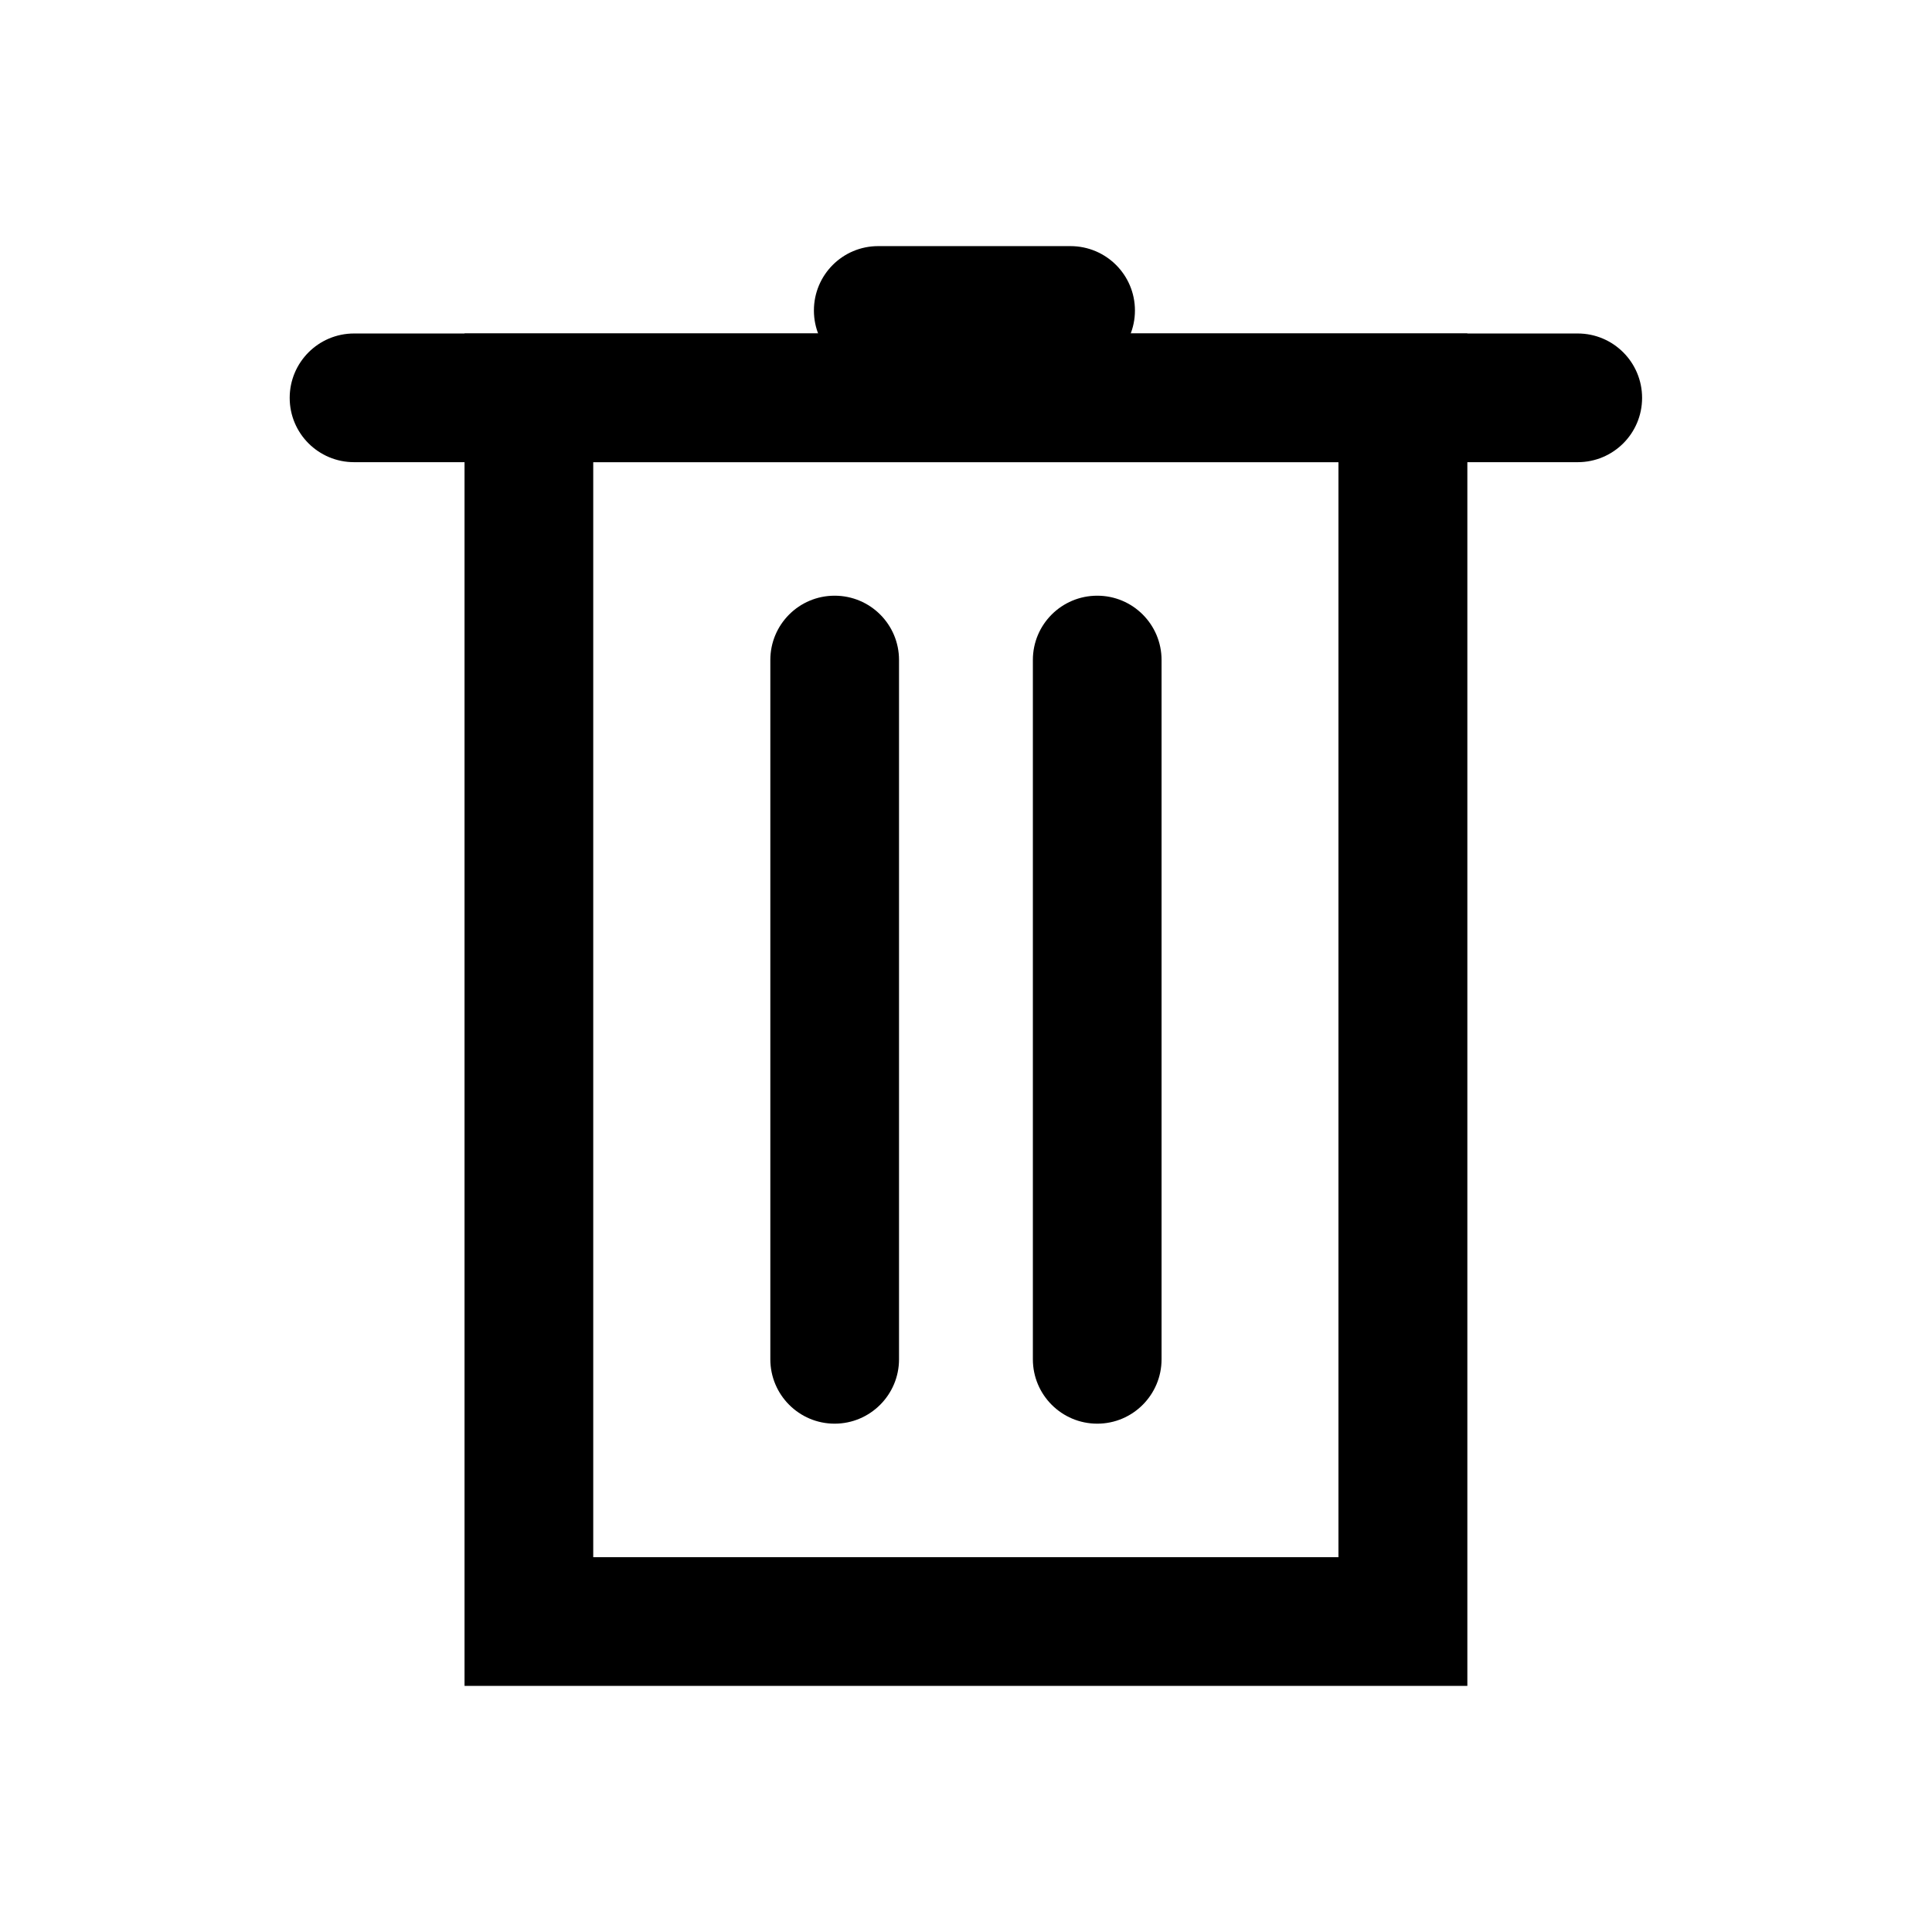
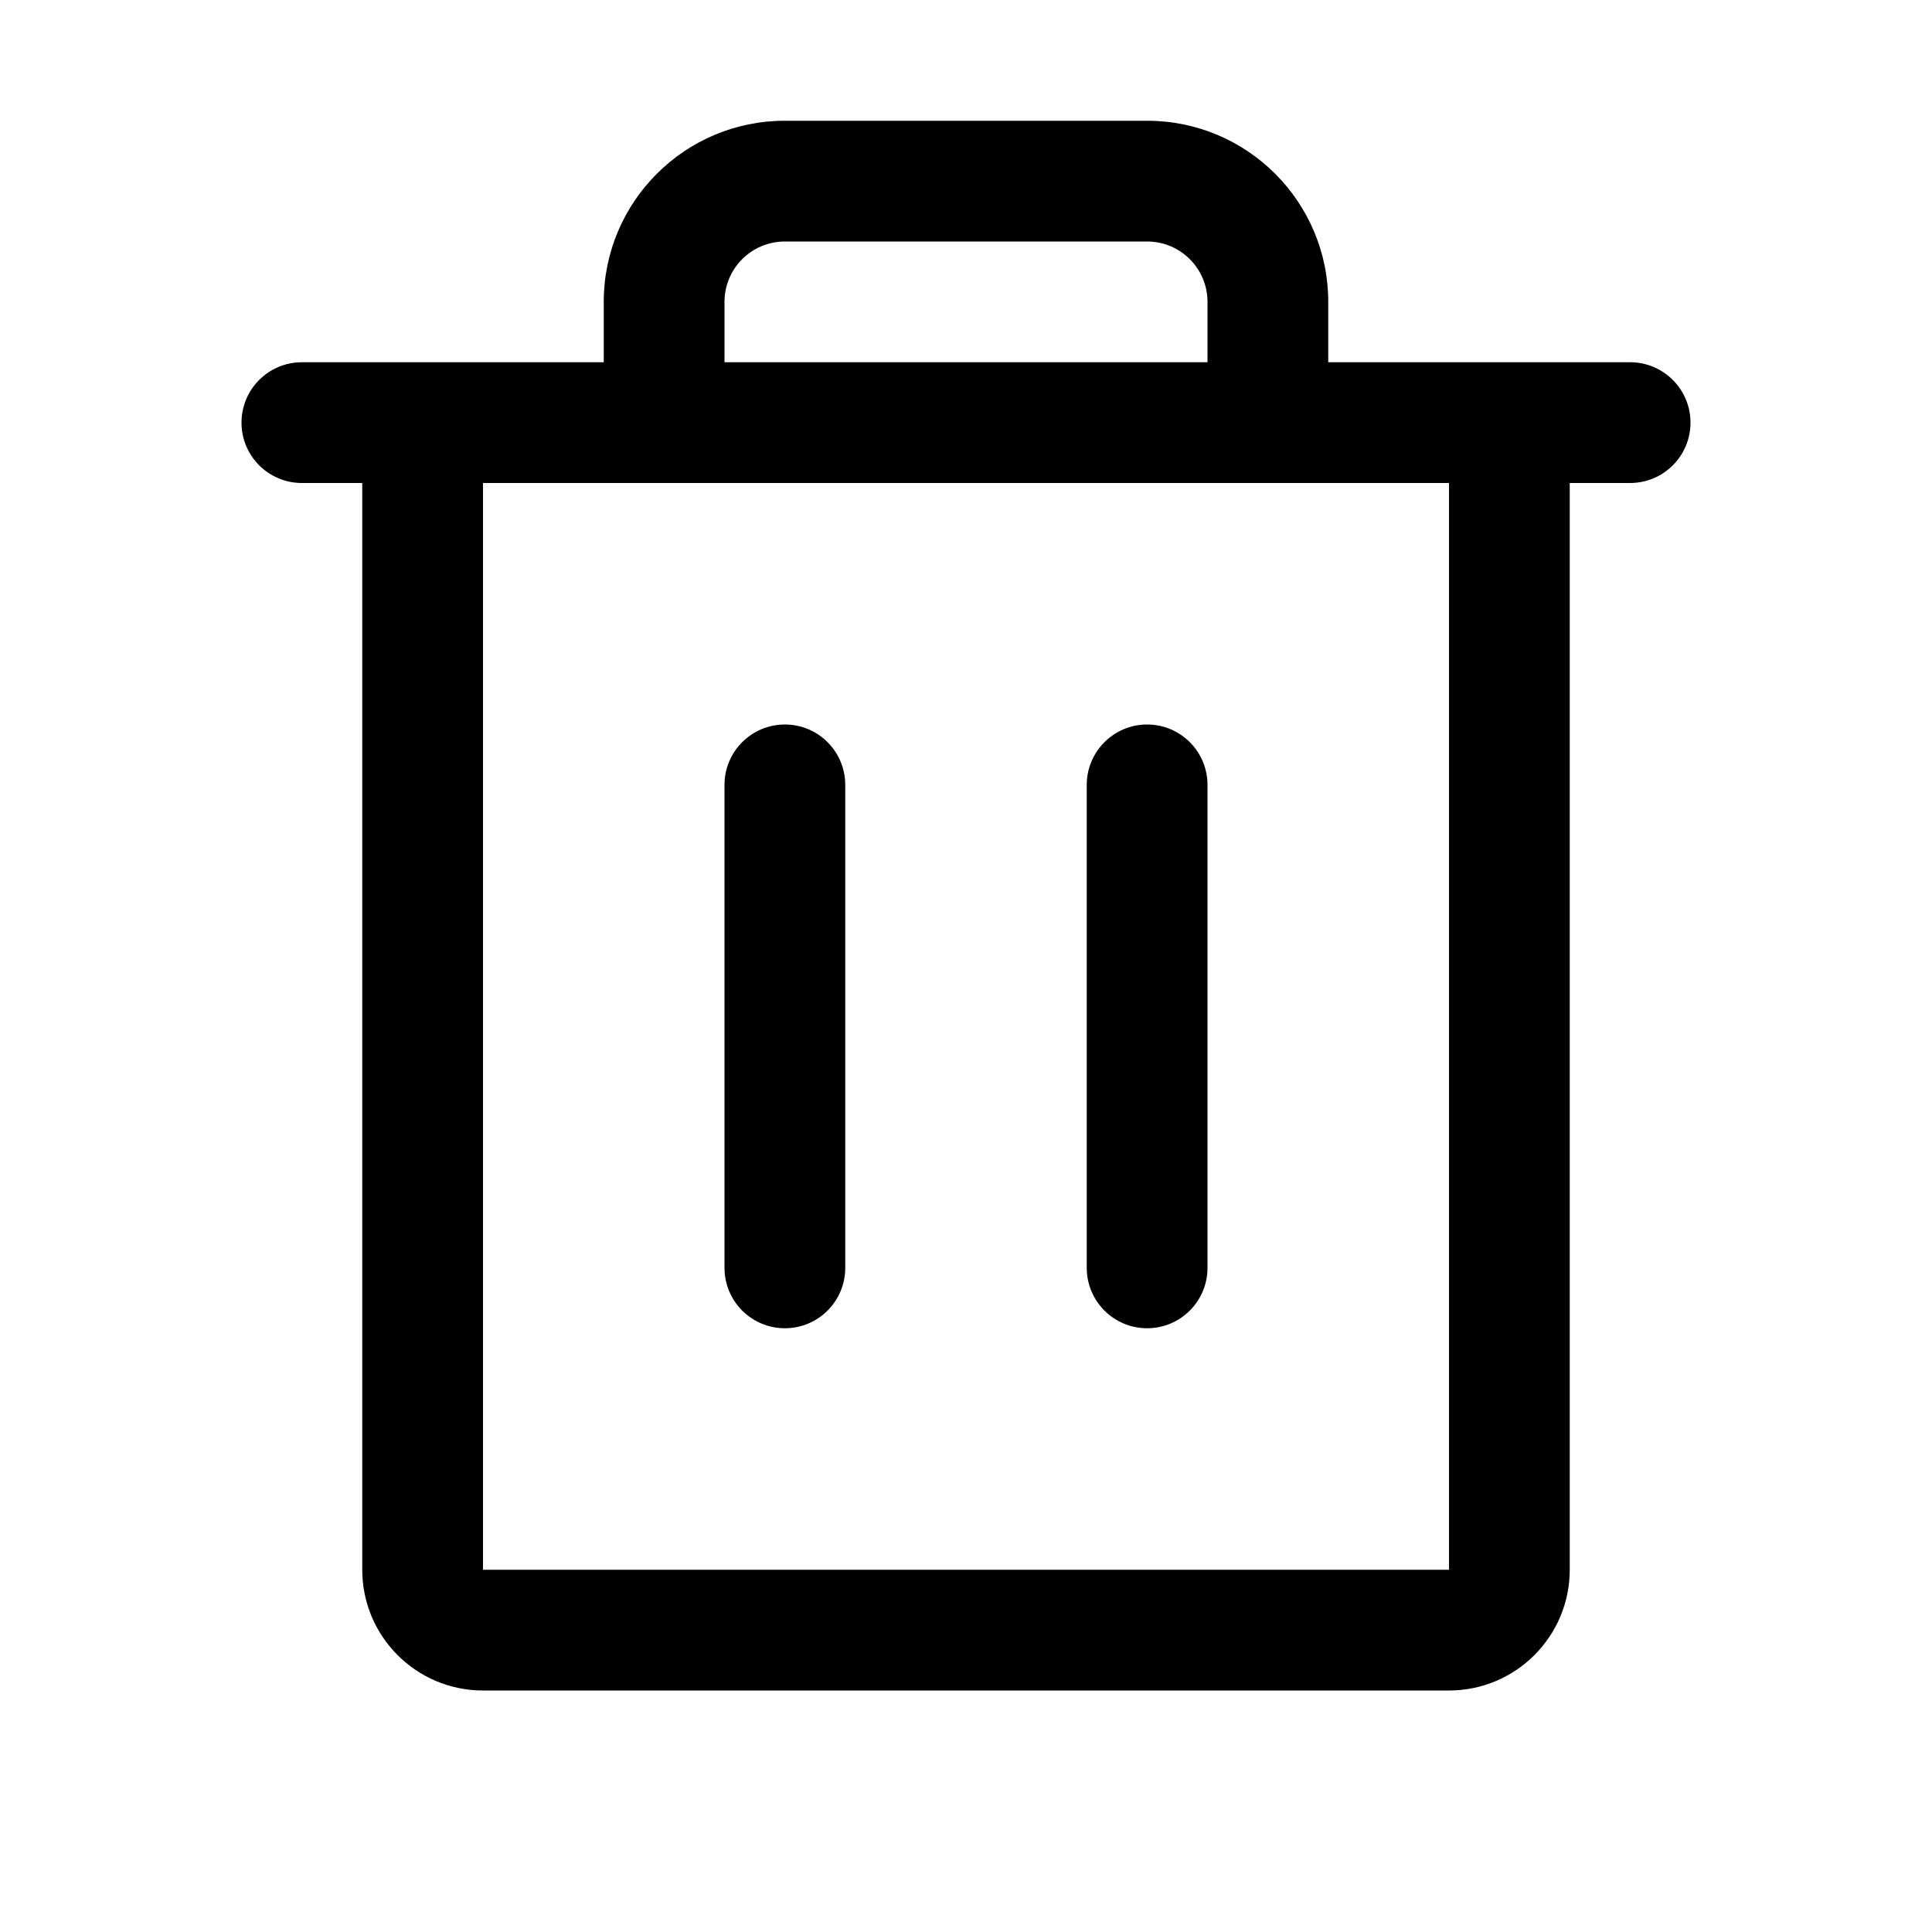
- <svg xmlns="http://www.w3.org/2000/svg" width="16" height="16" viewBox="0 0 18 18" fill="none">
-   <path d="M13.671 3.107V15.707H4.328V3.107H13.671ZM5.527 14.508H12.47V4.306H5.527V14.508Z" fill="currentColor" />
-   <path d="M8.376 12.664C8.376 12.995 8.107 13.264 7.776 13.264C7.445 13.264 7.177 12.995 7.177 12.664V6.149C7.177 5.818 7.445 5.55 7.776 5.55C8.108 5.55 8.376 5.818 8.376 6.149V12.664Z" fill="currentColor" />
-   <path d="M10.822 12.664C10.822 12.995 10.554 13.264 10.223 13.264C9.891 13.264 9.623 12.995 9.623 12.664V6.149C9.623 5.818 9.891 5.55 10.223 5.55C10.554 5.55 10.822 5.818 10.822 6.149V12.664Z" fill="currentColor" />
-   <path d="M14.699 3.107C15.031 3.107 15.299 3.376 15.299 3.707C15.299 4.038 15.031 4.306 14.699 4.306H3.299C2.967 4.306 2.699 4.038 2.699 3.707C2.699 3.376 2.967 3.107 3.299 3.107H14.699Z" fill="currentColor" />
-   <path d="M9.973 2.293C10.305 2.293 10.574 2.561 10.574 2.893C10.574 3.224 10.305 3.492 9.973 3.492H8.182C7.851 3.492 7.583 3.224 7.583 2.893C7.583 2.561 7.851 2.293 8.182 2.293H9.973Z" fill="currentColor" />
+ <svg xmlns="http://www.w3.org/2000/svg" viewBox="0 0 256 256" fill="currentColor">
+   <path d="M216,48H176V40a24,24,0,0,0-24-24H104A24,24,0,0,0,80,40v8H40a8,8,0,0,0,0,16h8V208a16,16,0,0,0,16,16H192a16,16,0,0,0,16-16V64h8a8,8,0,0,0,0-16ZM96,40a8,8,0,0,1,8-8h48a8,8,0,0,1,8,8v8H96Zm96,168H64V64H192ZM112,104v64a8,8,0,0,1-16,0V104a8,8,0,0,1,16,0Zm48,0v64a8,8,0,0,1-16,0V104a8,8,0,0,1,16,0Z" />
</svg>
